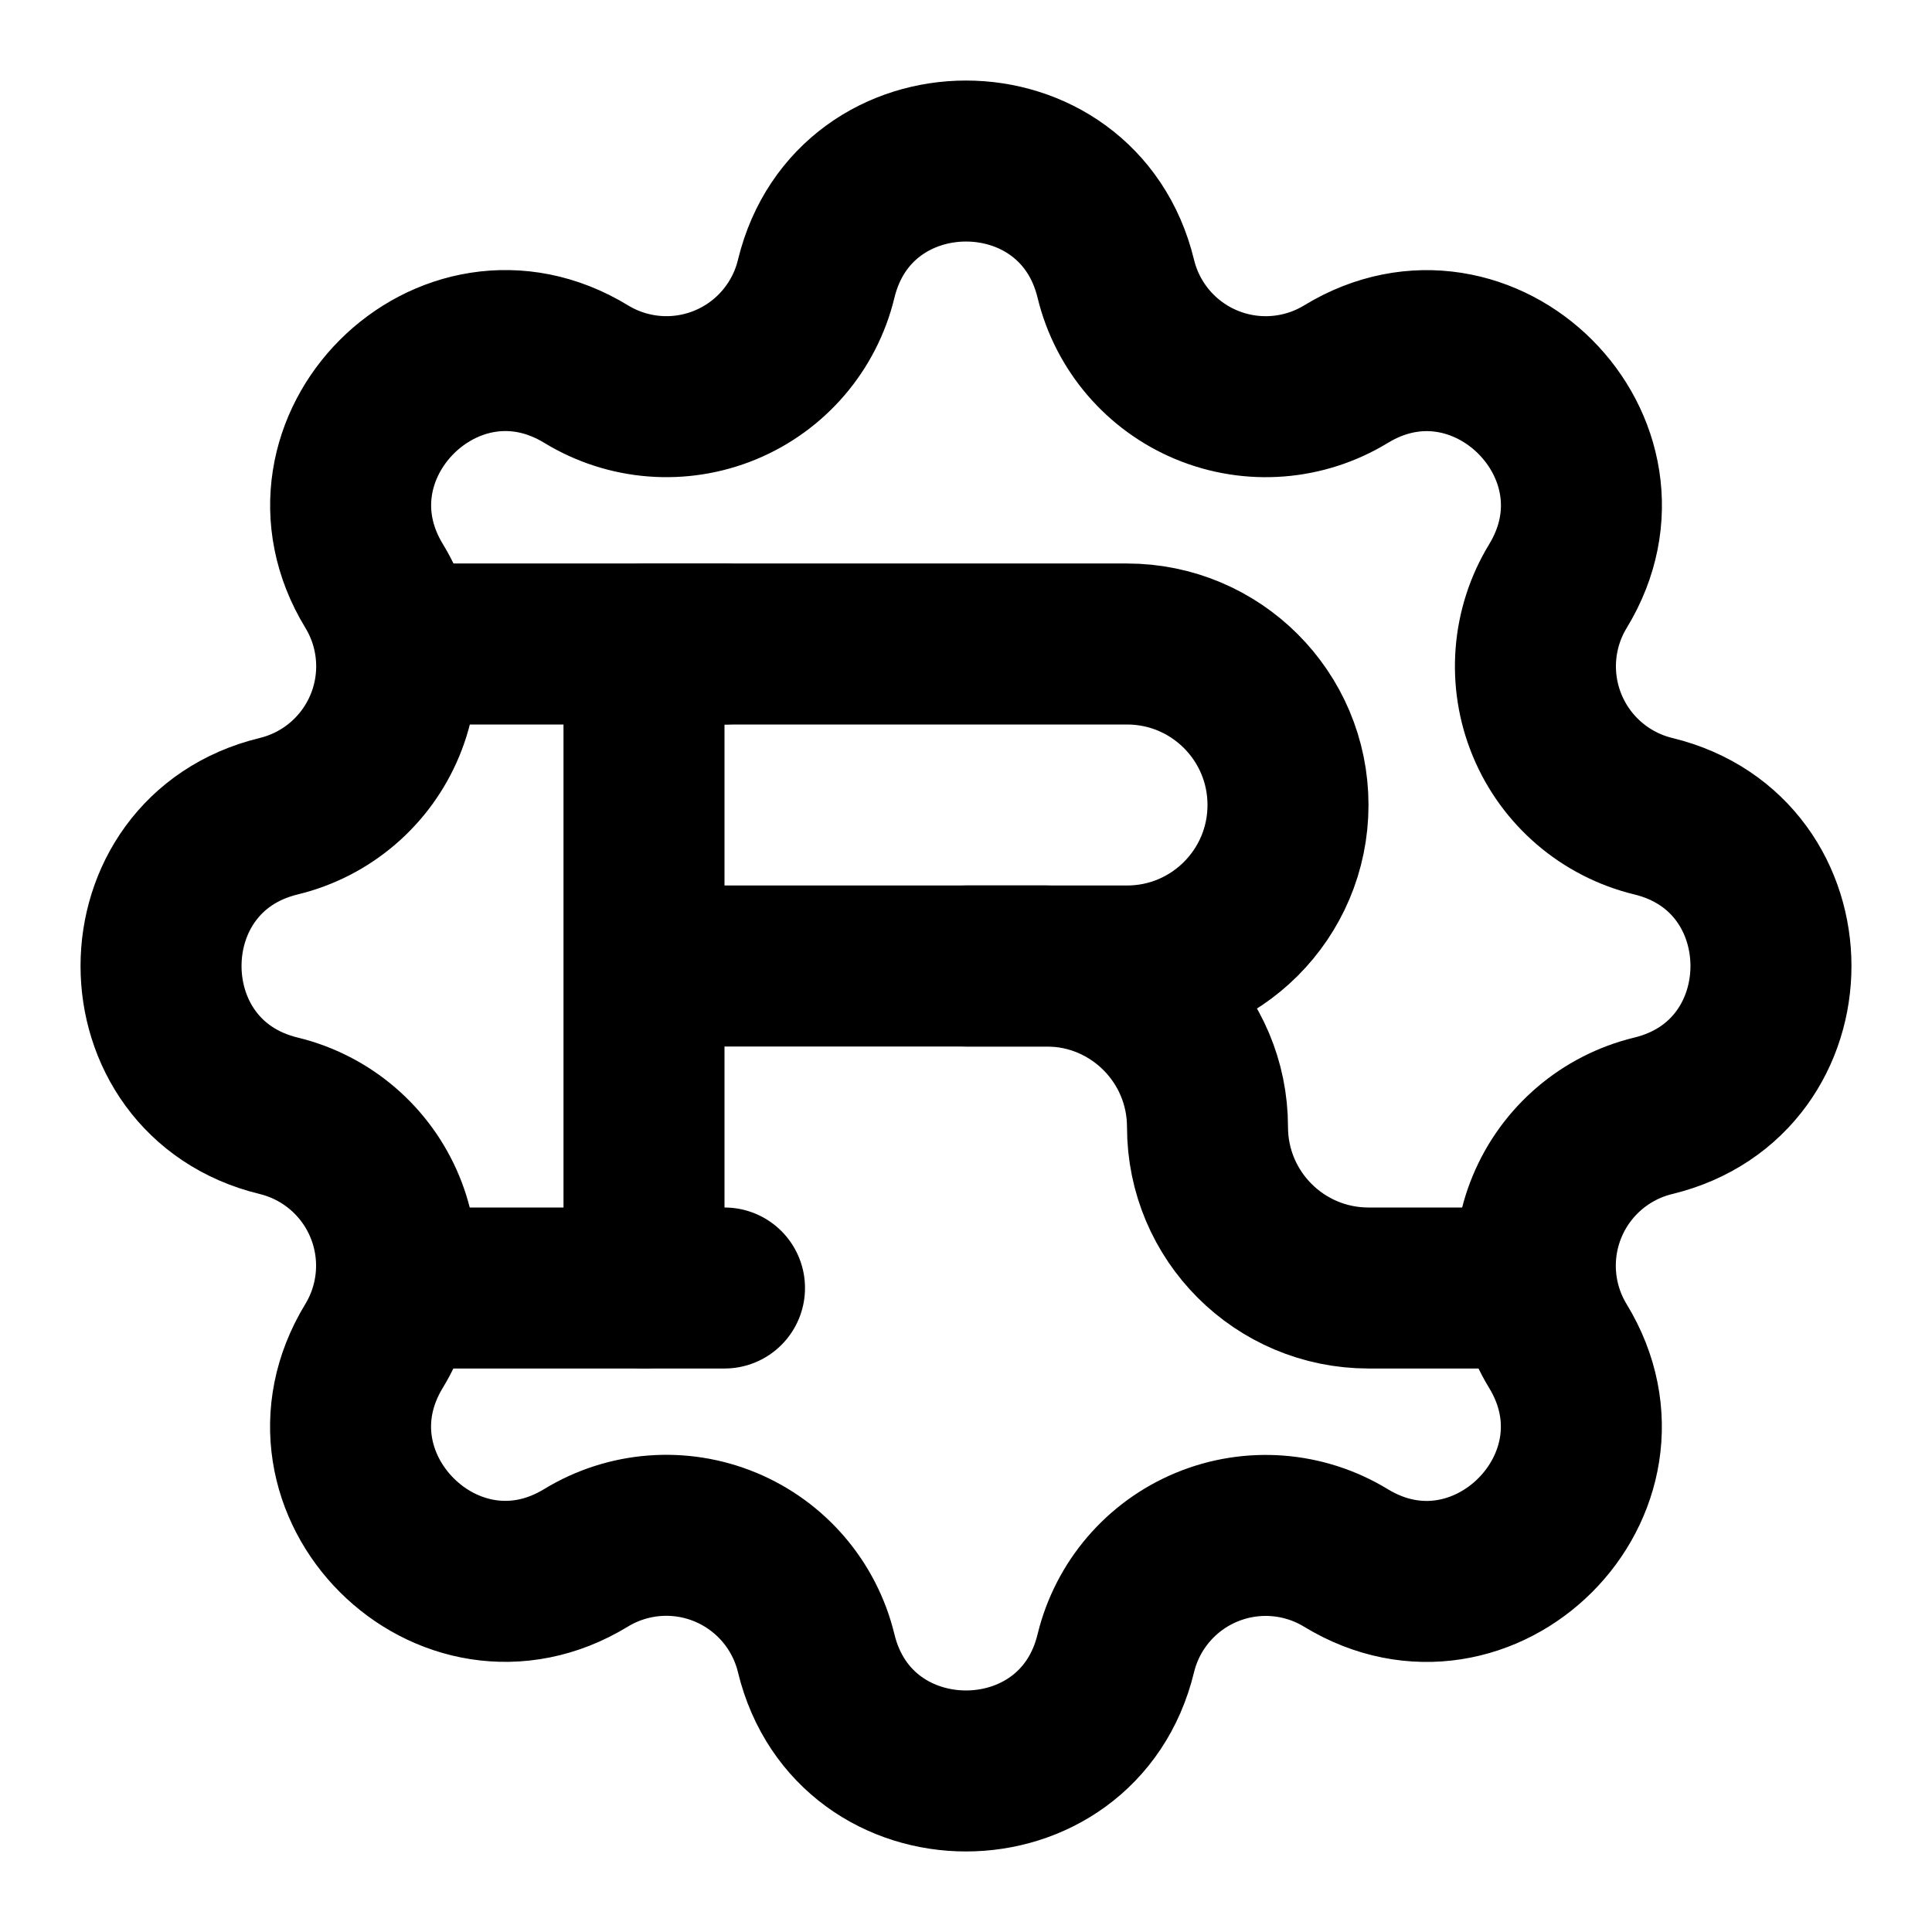
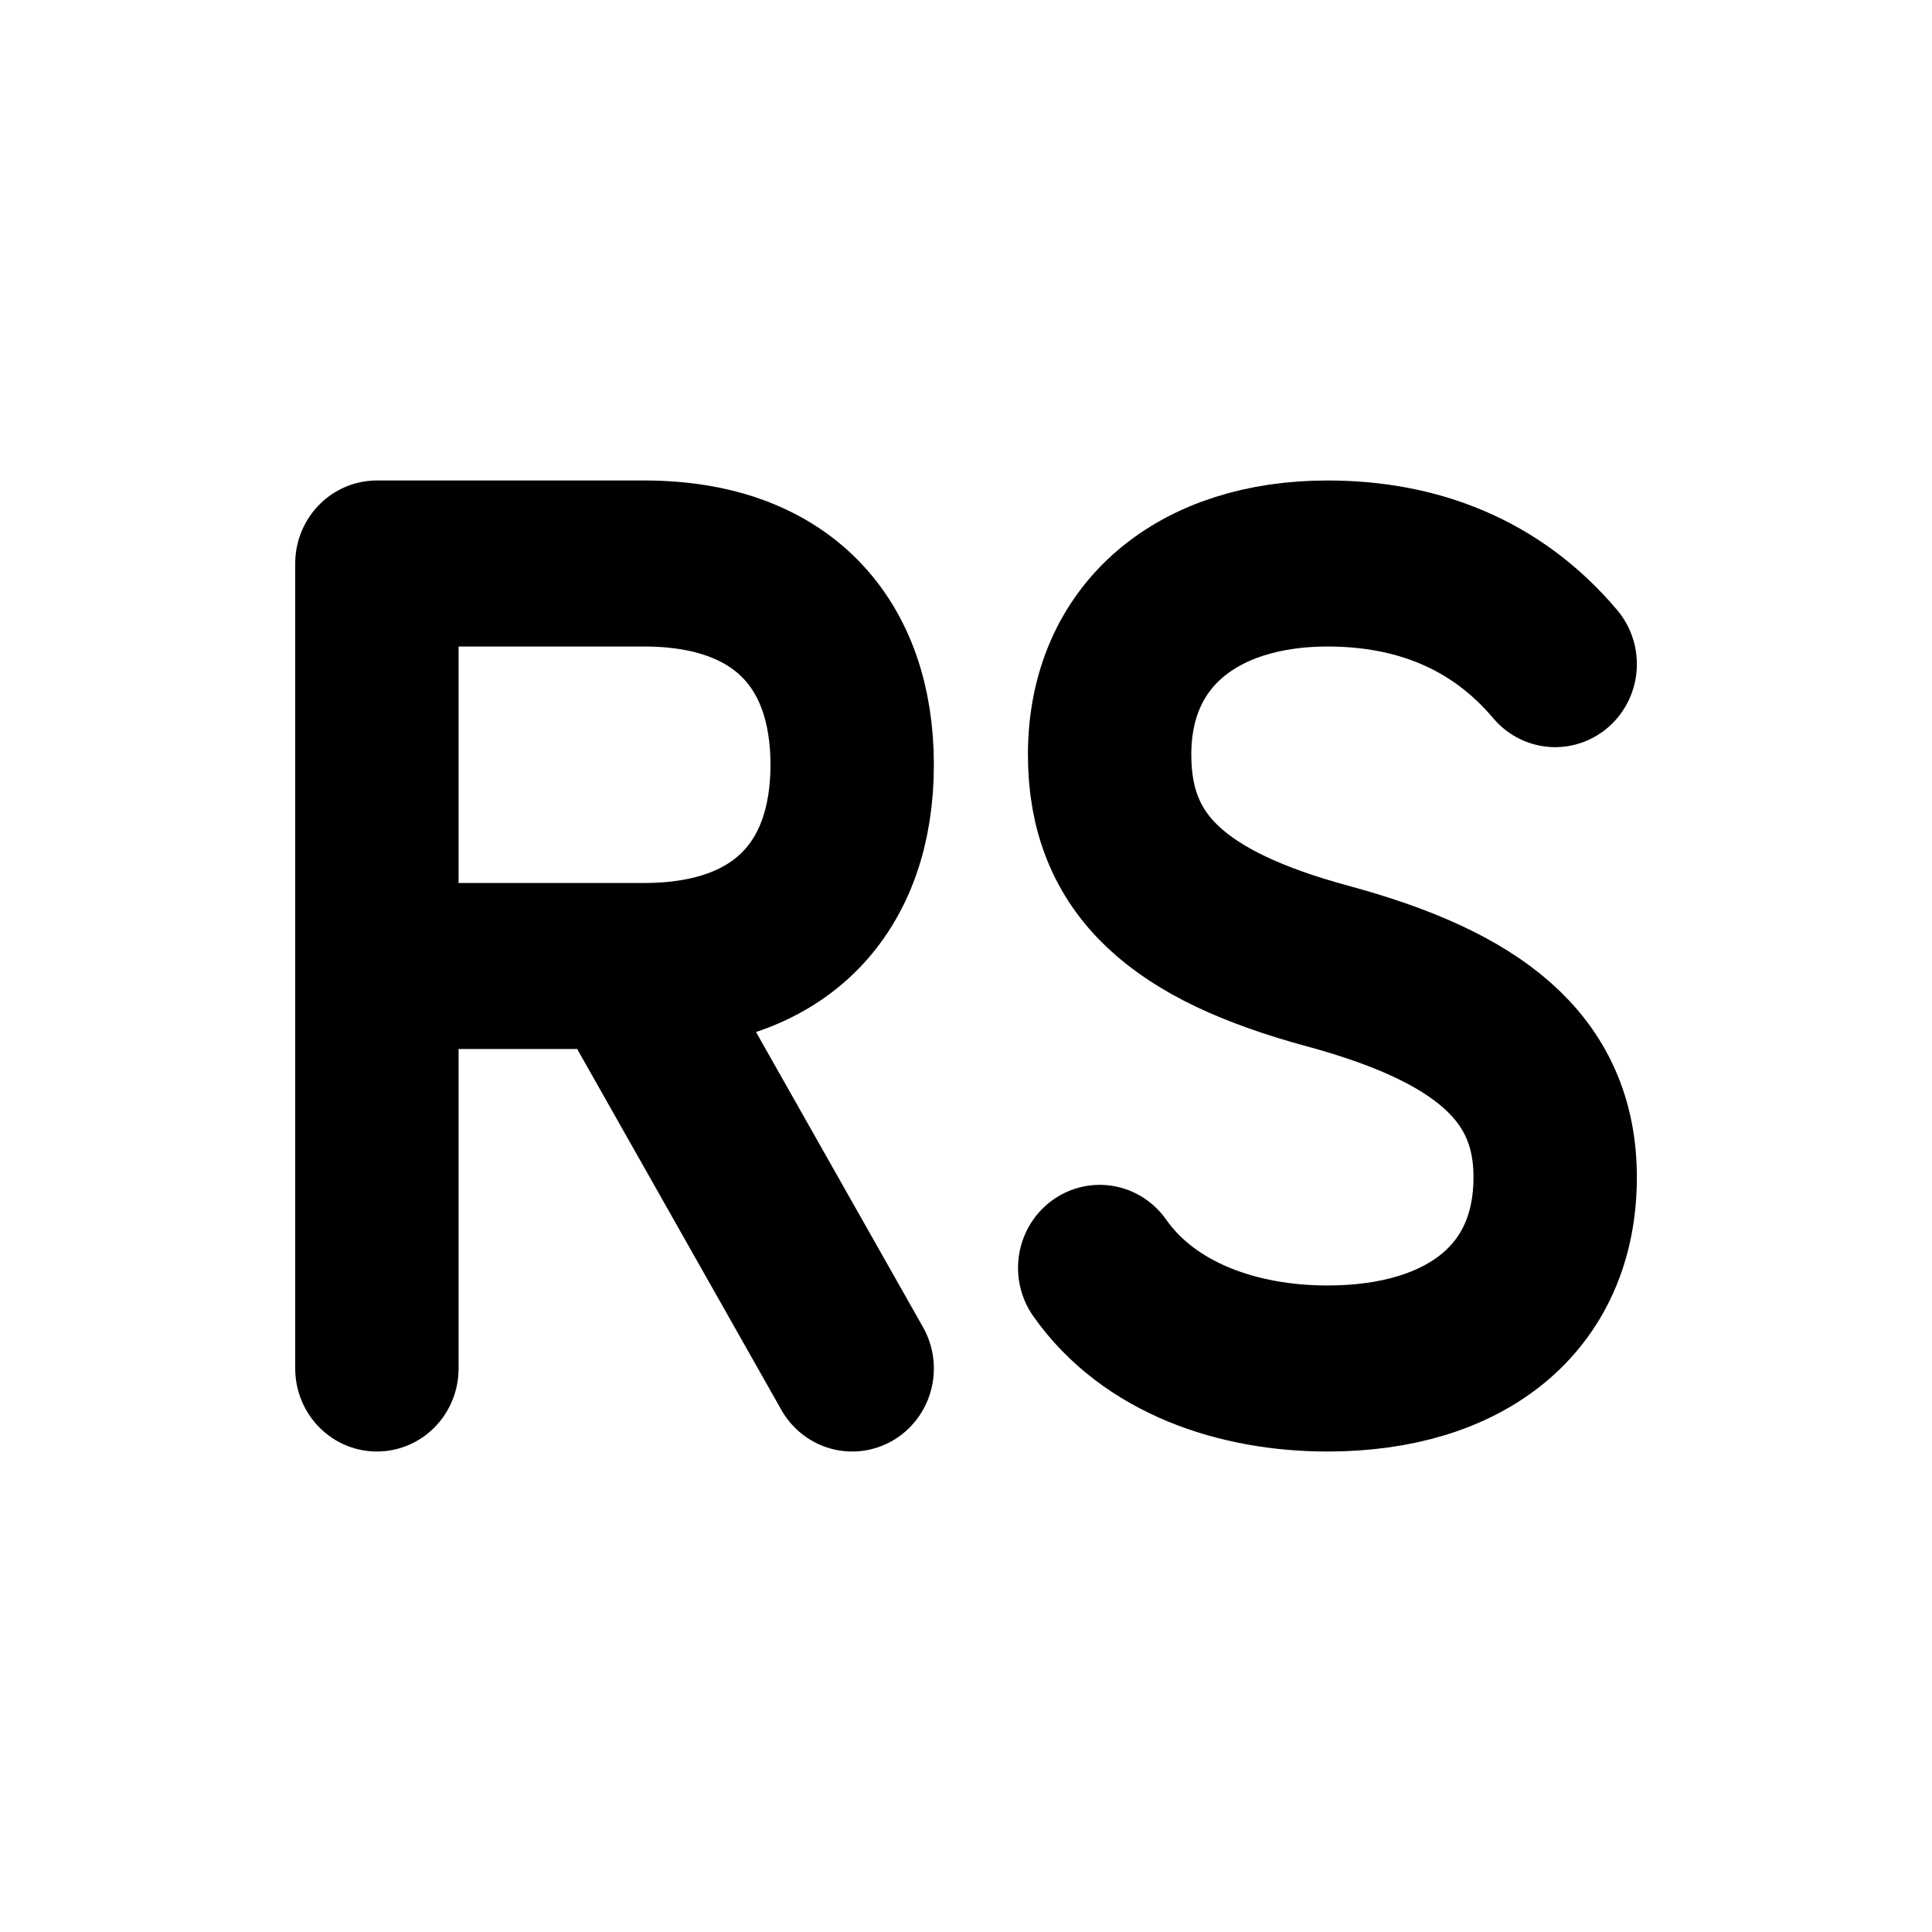
- <svg xmlns="http://www.w3.org/2000/svg" width="24" height="24" viewBox="0 0 24 24" fill="none" stroke="currentColor" stroke-width="2" stroke-linecap="round" stroke-linejoin="round" class="icon icon-tabler icons-tabler-outline icon-tabler-brand-rust">
-   <path stroke="none" d="M0 0h24v24H0z" fill="none" />
-   <path d="M10.139 3.463c.473 -1.95 3.249 -1.95 3.722 0a1.916 1.916 0 0 0 2.859 1.185c1.714 -1.045 3.678 .918 2.633 2.633a1.916 1.916 0 0 0 1.184 2.858c1.95 .473 1.95 3.249 0 3.722a1.916 1.916 0 0 0 -1.185 2.859c1.045 1.714 -.918 3.678 -2.633 2.633a1.916 1.916 0 0 0 -2.858 1.184c-.473 1.95 -3.249 1.95 -3.722 0a1.916 1.916 0 0 0 -2.859 -1.185c-1.714 1.045 -3.678 -.918 -2.633 -2.633a1.916 1.916 0 0 0 -1.184 -2.858c-1.95 -.473 -1.95 -3.249 0 -3.722a1.916 1.916 0 0 0 1.185 -2.859c-1.045 -1.714 .918 -3.678 2.633 -2.633a1.914 1.914 0 0 0 2.858 -1.184" />
-   <path d="M8 12h6a2 2 0 1 0 0 -4h-6v8v-4" />
-   <path d="M19 16h-2a2 2 0 0 1 -2 -2a2 2 0 0 0 -2 -2h-1" />
-   <path d="M9 8h-4" />
-   <path d="M5 16h4" />
+ <svg xmlns="http://www.w3.org/2000/svg" width="24" height="24" viewBox="0 0 24 24">
+   <g transform="translate(4.682 7) scale(1.230 1.25)" fill="none" stroke="currentColor" stroke-width="1.65" stroke-linecap="round" stroke-linejoin="round">
+     <path d="M0 8V0h2.7c1.4 0 2.1 0.8 2.1 2s-0.7 2-2.1 2H0m2.5 0 2.3 4" />
+     <path transform="translate(7.3)" d="M4.6 1C4 0.3 3.2 0 2.3 0 1 0 0.1 0.7 0.1 1.9c0 1.1 0.7 1.7 2.2 2.1s2.3 1 2.3 2.1C4.6 7.3 3.7 8 2.3 8 1.4 8 0.5 7.7 0 7" />
+   </g>
</svg>
